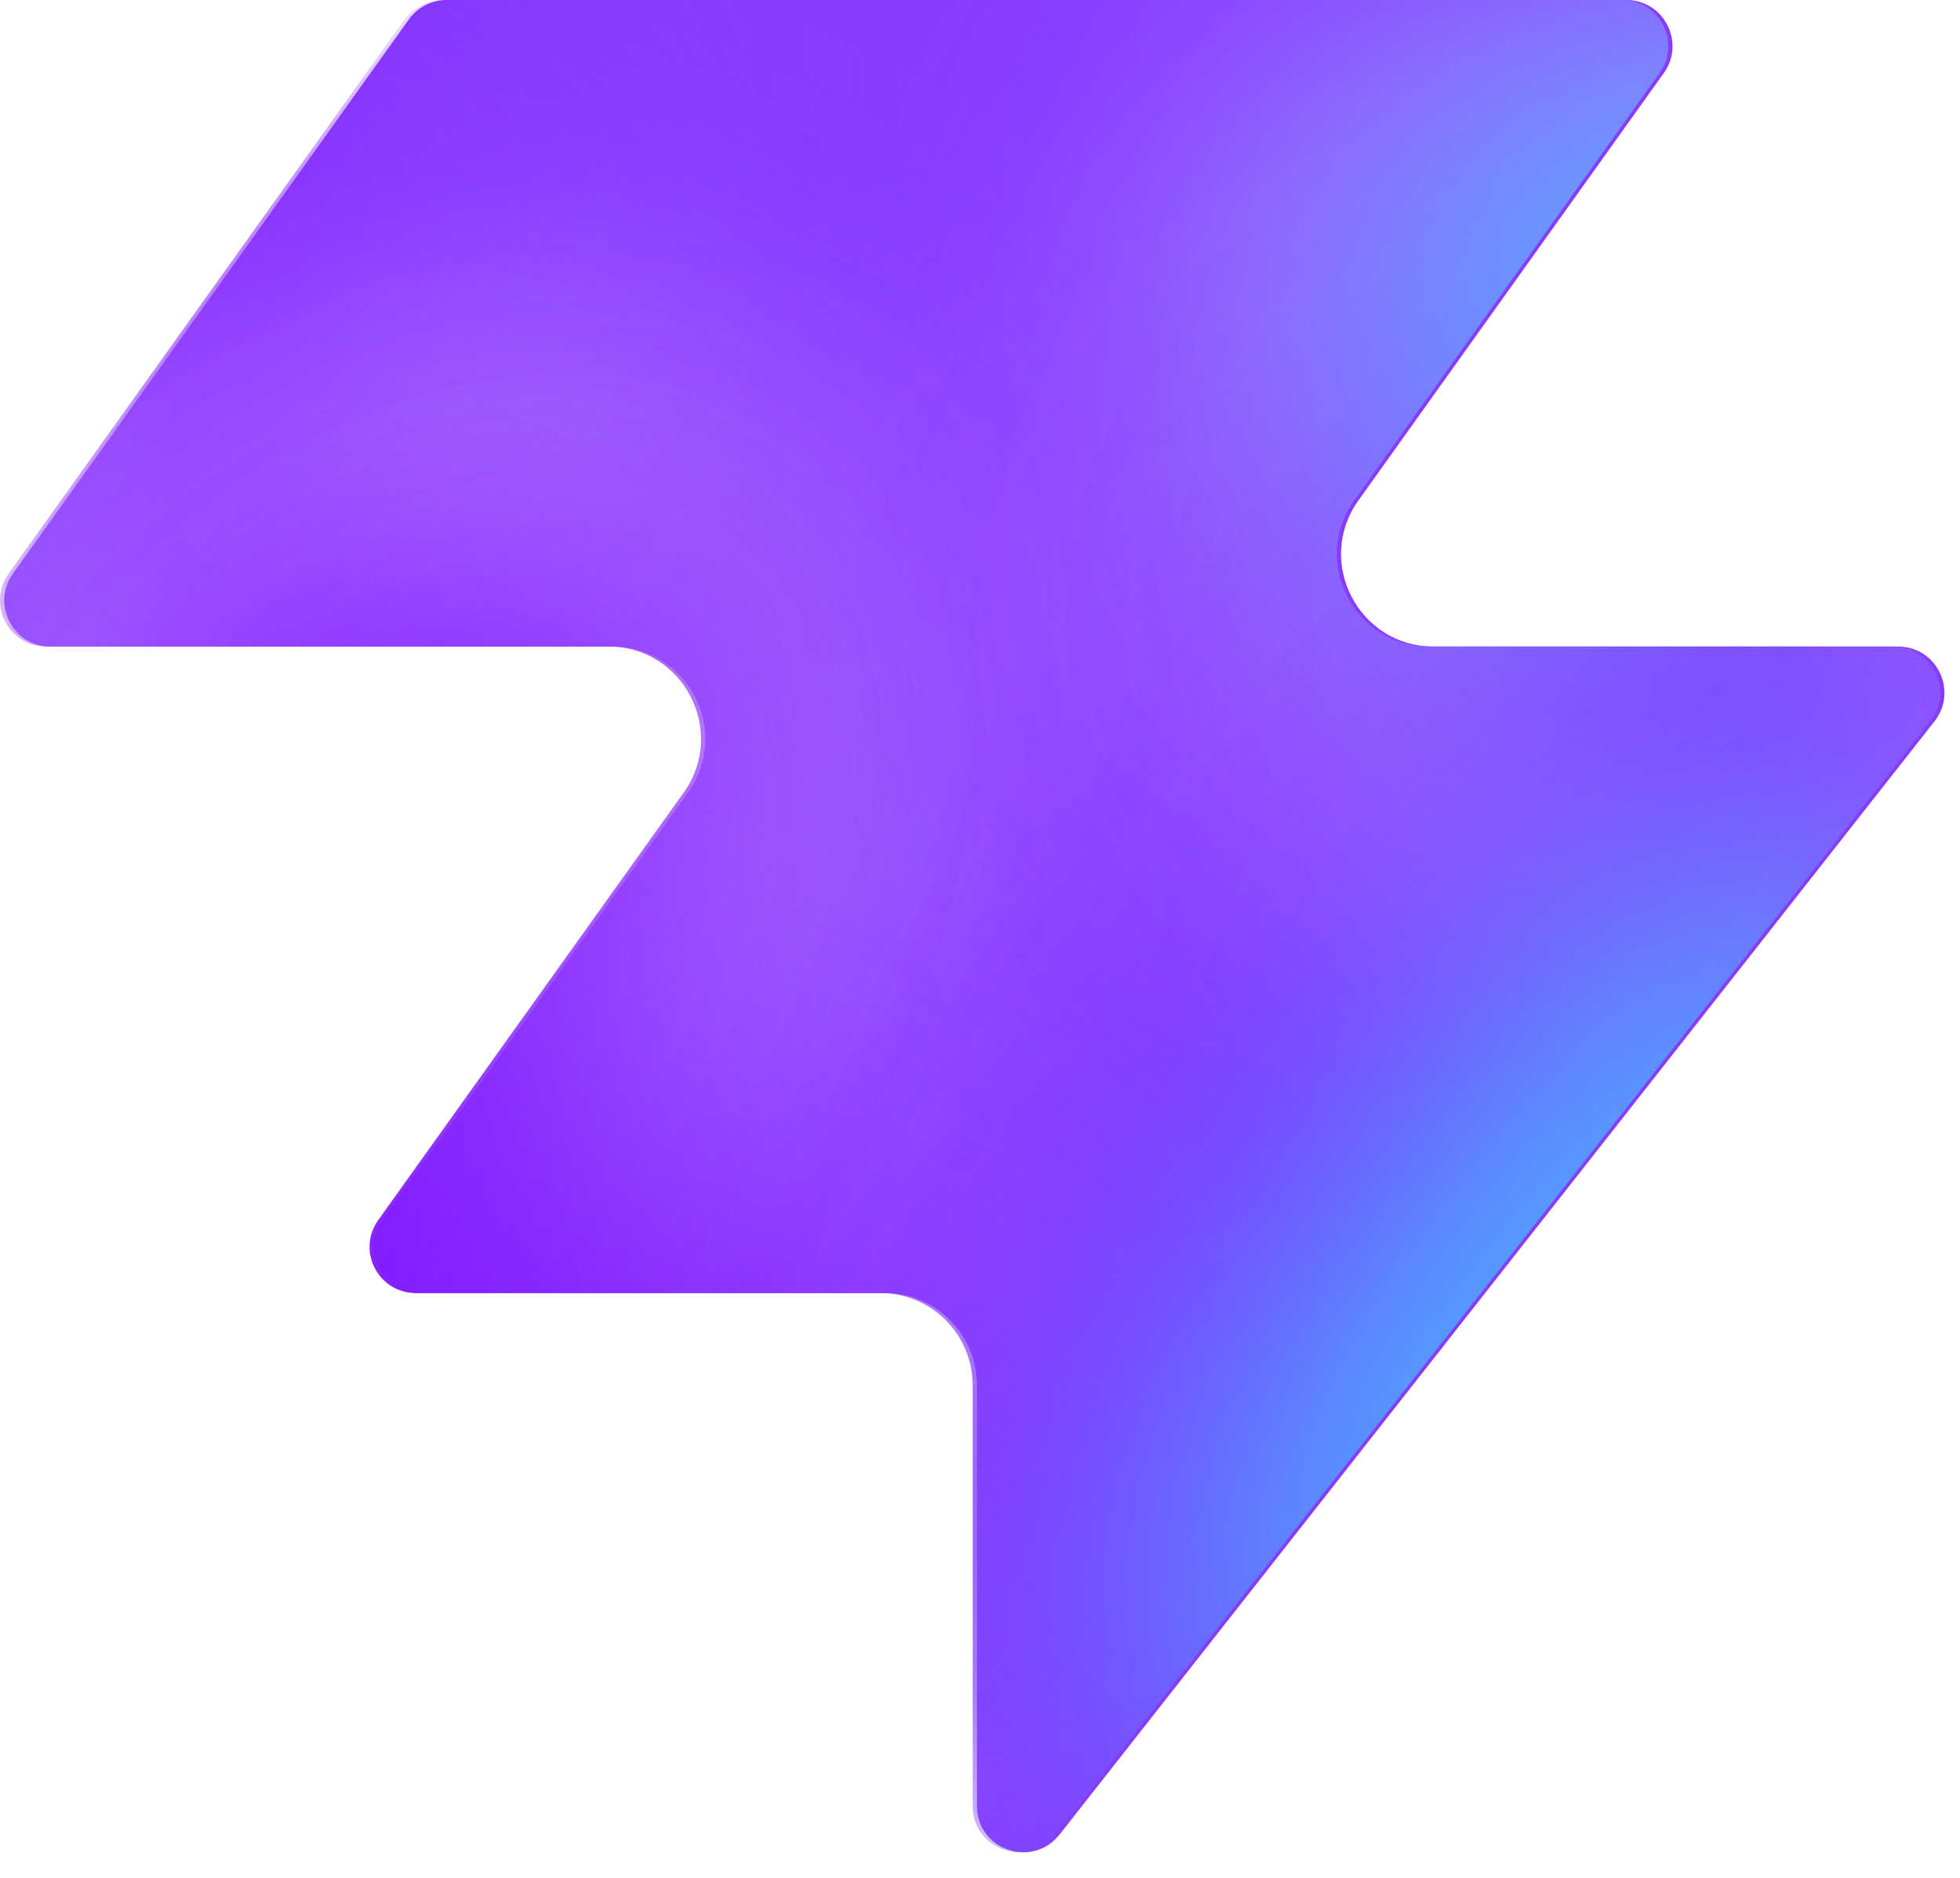
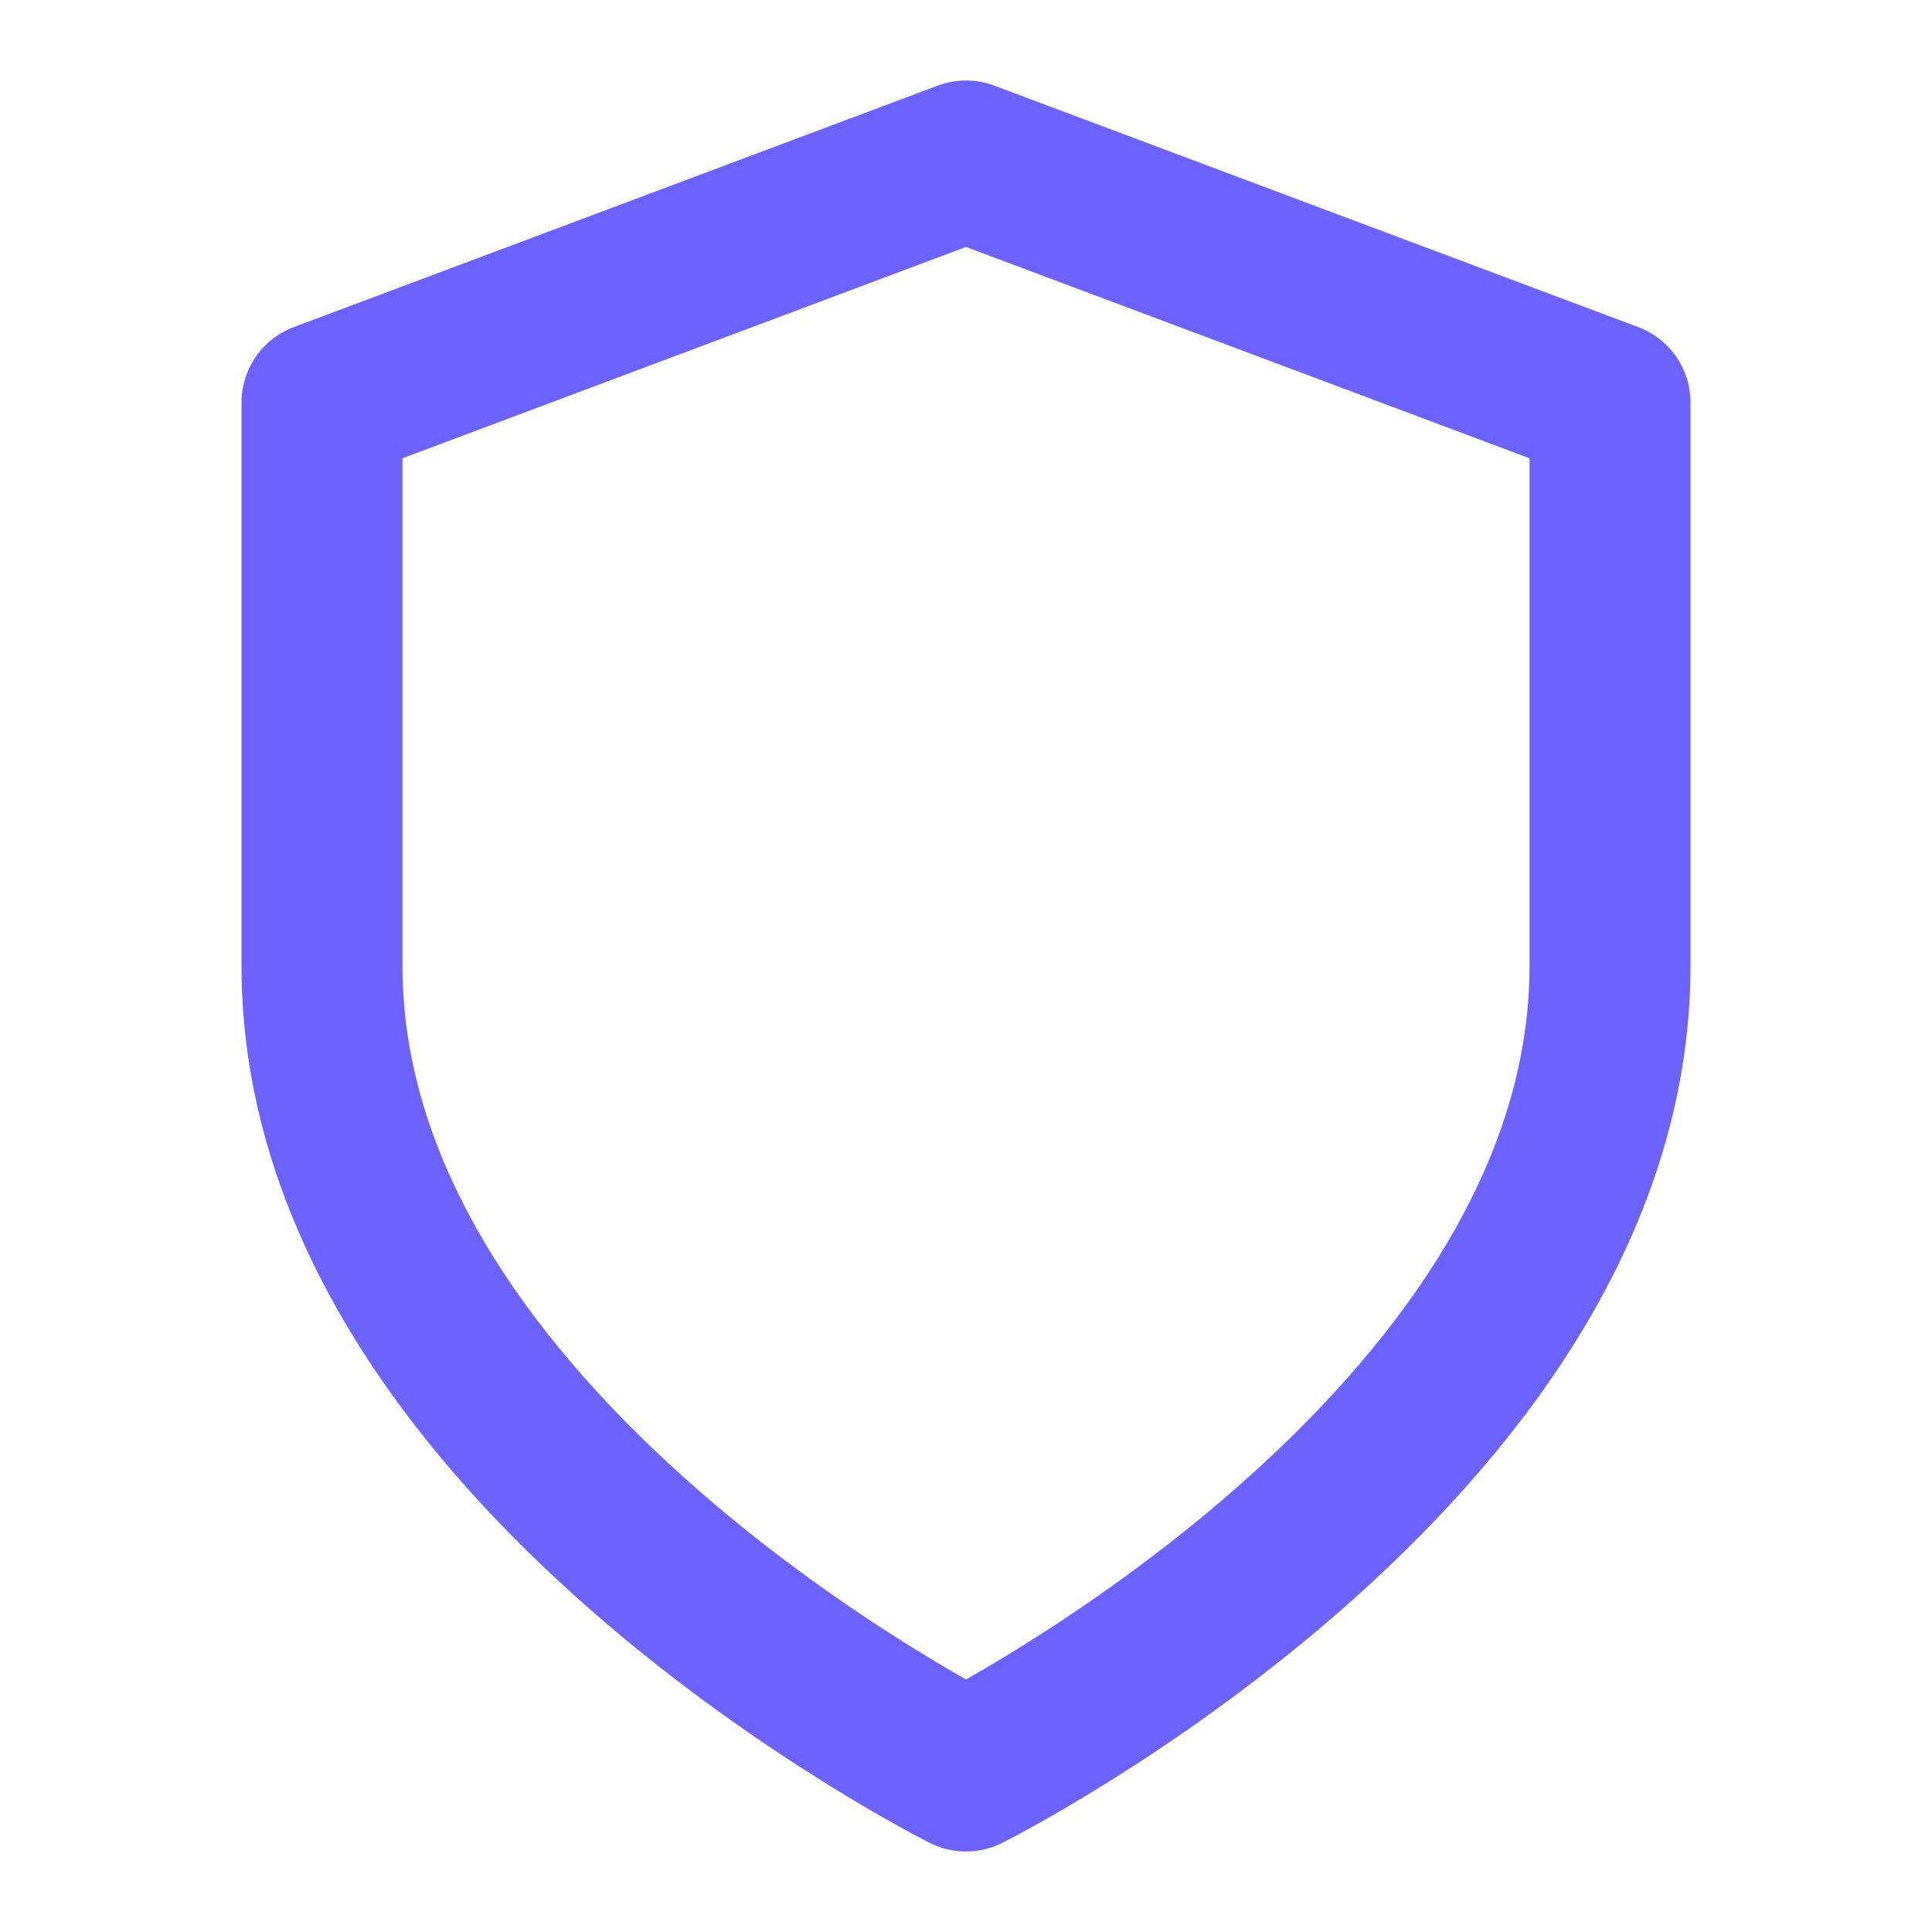
- <svg xmlns="http://www.w3.org/2000/svg" width="48" height="46" fill="none" viewBox="0 0 48 46">
-   <path fill="#863bff" d="M25.946 44.938c-.664.845-2.021.375-2.021-.698V33.937a2.26 2.26 0 0 0-2.262-2.262H10.287c-.92 0-1.456-1.04-.92-1.788l7.48-10.471c1.07-1.497 0-3.578-1.842-3.578H1.237c-.92 0-1.456-1.04-.92-1.788L10.013.474c.214-.297.556-.474.92-.474h28.894c.92 0 1.456 1.04.92 1.788l-7.48 10.471c-1.07 1.498 0 3.579 1.842 3.579h11.377c.943 0 1.473 1.088.89 1.83L25.947 44.94z" style="fill:#863bff;fill:color(display-p3 .525 .23 1);fill-opacity:1" />
-   <mask id="a" width="48" height="46" x="0" y="0" maskUnits="userSpaceOnUse" style="mask-type:alpha">
-     <path fill="#000" d="M25.842 44.938c-.664.844-2.021.375-2.021-.698V33.937a2.26 2.26 0 0 0-2.262-2.262H10.183c-.92 0-1.456-1.04-.92-1.788l7.48-10.471c1.07-1.498 0-3.579-1.842-3.579H1.133c-.92 0-1.456-1.04-.92-1.787L9.91.473c.214-.297.556-.474.92-.474h28.894c.92 0 1.456 1.04.92 1.788l-7.48 10.471c-1.07 1.498 0 3.578 1.842 3.578h11.377c.943 0 1.473 1.088.89 1.832L25.843 44.94z" style="fill:#000;fill-opacity:1" />
-   </mask>
-   <g mask="url(#a)">
-     <g filter="url(#b)">
-       <ellipse cx="5.508" cy="14.704" fill="#ede6ff" rx="5.508" ry="14.704" style="fill:#ede6ff;fill:color(display-p3 .927 .903 1);fill-opacity:1" transform="matrix(.00324 1 1 -.00324 -4.47 31.516)" />
-     </g>
-     <g filter="url(#c)">
-       <ellipse cx="10.399" cy="29.851" fill="#ede6ff" rx="10.399" ry="29.851" style="fill:#ede6ff;fill:color(display-p3 .927 .903 1);fill-opacity:1" transform="matrix(.00324 1 1 -.00324 -39.328 7.883)" />
-     </g>
-     <g filter="url(#d)">
-       <ellipse cx="5.508" cy="30.487" fill="#7e14ff" rx="5.508" ry="30.487" style="fill:#7e14ff;fill:color(display-p3 .492 .077 1);fill-opacity:1" transform="rotate(89.814 -25.913 -14.639)scale(1 -1)" />
-     </g>
-     <g filter="url(#e)">
-       <ellipse cx="5.508" cy="30.599" fill="#7e14ff" rx="5.508" ry="30.599" style="fill:#7e14ff;fill:color(display-p3 .492 .077 1);fill-opacity:1" transform="rotate(89.814 -32.644 -3.334)scale(1 -1)" />
-     </g>
-     <g filter="url(#f)">
-       <ellipse cx="5.508" cy="30.599" fill="#7e14ff" rx="5.508" ry="30.599" style="fill:#7e14ff;fill:color(display-p3 .492 .077 1);fill-opacity:1" transform="matrix(.00324 1 1 -.00324 -34.34 30.47)" />
-     </g>
-     <g filter="url(#g)">
-       <ellipse cx="14.072" cy="22.078" fill="#ede6ff" rx="14.072" ry="22.078" style="fill:#ede6ff;fill:color(display-p3 .927 .903 1);fill-opacity:1" transform="rotate(93.35 24.506 48.493)scale(-1 1)" />
-     </g>
-     <g filter="url(#h)">
-       <ellipse cx="3.47" cy="21.501" fill="#7e14ff" rx="3.47" ry="21.501" style="fill:#7e14ff;fill:color(display-p3 .492 .077 1);fill-opacity:1" transform="rotate(89.009 28.708 47.59)scale(-1 1)" />
-     </g>
-     <g filter="url(#i)">
-       <ellipse cx="3.47" cy="21.501" fill="#7e14ff" rx="3.47" ry="21.501" style="fill:#7e14ff;fill:color(display-p3 .492 .077 1);fill-opacity:1" transform="rotate(89.009 28.708 47.59)scale(-1 1)" />
-     </g>
-     <g filter="url(#j)">
-       <ellipse cx=".387" cy="8.972" fill="#7e14ff" rx="4.407" ry="29.108" style="fill:#7e14ff;fill:color(display-p3 .492 .077 1);fill-opacity:1" transform="rotate(39.51 .387 8.972)" />
-     </g>
-     <g filter="url(#k)">
-       <ellipse cx="47.523" cy="-6.092" fill="#7e14ff" rx="4.407" ry="29.108" style="fill:#7e14ff;fill:color(display-p3 .492 .077 1);fill-opacity:1" transform="rotate(37.892 47.523 -6.092)" />
-     </g>
-     <g filter="url(#l)">
-       <ellipse cx="41.412" cy="6.333" fill="#47bfff" rx="5.971" ry="9.665" style="fill:#47bfff;fill:color(display-p3 .28 .748 1);fill-opacity:1" transform="rotate(37.892 41.412 6.333)" />
-     </g>
-     <g filter="url(#m)">
-       <ellipse cx="-1.879" cy="38.332" fill="#7e14ff" rx="4.407" ry="29.108" style="fill:#7e14ff;fill:color(display-p3 .492 .077 1);fill-opacity:1" transform="rotate(37.892 -1.88 38.332)" />
-     </g>
-     <g filter="url(#n)">
-       <ellipse cx="-1.879" cy="38.332" fill="#7e14ff" rx="4.407" ry="29.108" style="fill:#7e14ff;fill:color(display-p3 .492 .077 1);fill-opacity:1" transform="rotate(37.892 -1.88 38.332)" />
-     </g>
-     <g filter="url(#o)">
-       <ellipse cx="35.651" cy="29.907" fill="#7e14ff" rx="4.407" ry="29.108" style="fill:#7e14ff;fill:color(display-p3 .492 .077 1);fill-opacity:1" transform="rotate(37.892 35.651 29.907)" />
-     </g>
-     <g filter="url(#p)">
-       <ellipse cx="38.418" cy="32.4" fill="#47bfff" rx="5.971" ry="15.297" style="fill:#47bfff;fill:color(display-p3 .28 .748 1);fill-opacity:1" transform="rotate(37.892 38.418 32.4)" />
-     </g>
-   </g>
-   <defs>
-     <filter id="b" width="60.045" height="41.654" x="-19.77" y="16.149" color-interpolation-filters="sRGB" filterUnits="userSpaceOnUse">
-       <feFlood flood-opacity="0" result="BackgroundImageFix" />
-       <feBlend in="SourceGraphic" in2="BackgroundImageFix" result="shape" />
-       <feGaussianBlur result="effect1_foregroundBlur_2002_17158" stdDeviation="7.659" />
-     </filter>
-     <filter id="c" width="90.34" height="51.437" x="-54.613" y="-7.533" color-interpolation-filters="sRGB" filterUnits="userSpaceOnUse">
-       <feFlood flood-opacity="0" result="BackgroundImageFix" />
-       <feBlend in="SourceGraphic" in2="BackgroundImageFix" result="shape" />
-       <feGaussianBlur result="effect1_foregroundBlur_2002_17158" stdDeviation="7.659" />
-     </filter>
-     <filter id="d" width="79.355" height="29.4" x="-49.64" y="2.03" color-interpolation-filters="sRGB" filterUnits="userSpaceOnUse">
-       <feFlood flood-opacity="0" result="BackgroundImageFix" />
-       <feBlend in="SourceGraphic" in2="BackgroundImageFix" result="shape" />
-       <feGaussianBlur result="effect1_foregroundBlur_2002_17158" stdDeviation="4.596" />
-     </filter>
-     <filter id="e" width="79.579" height="29.4" x="-45.045" y="20.029" color-interpolation-filters="sRGB" filterUnits="userSpaceOnUse">
-       <feFlood flood-opacity="0" result="BackgroundImageFix" />
-       <feBlend in="SourceGraphic" in2="BackgroundImageFix" result="shape" />
-       <feGaussianBlur result="effect1_foregroundBlur_2002_17158" stdDeviation="4.596" />
-     </filter>
-     <filter id="f" width="79.579" height="29.4" x="-43.513" y="21.178" color-interpolation-filters="sRGB" filterUnits="userSpaceOnUse">
-       <feFlood flood-opacity="0" result="BackgroundImageFix" />
-       <feBlend in="SourceGraphic" in2="BackgroundImageFix" result="shape" />
-       <feGaussianBlur result="effect1_foregroundBlur_2002_17158" stdDeviation="4.596" />
-     </filter>
-     <filter id="g" width="74.749" height="58.852" x="15.756" y="-17.901" color-interpolation-filters="sRGB" filterUnits="userSpaceOnUse">
-       <feFlood flood-opacity="0" result="BackgroundImageFix" />
-       <feBlend in="SourceGraphic" in2="BackgroundImageFix" result="shape" />
-       <feGaussianBlur result="effect1_foregroundBlur_2002_17158" stdDeviation="7.659" />
-     </filter>
-     <filter id="h" width="61.377" height="25.362" x="23.548" y="2.284" color-interpolation-filters="sRGB" filterUnits="userSpaceOnUse">
-       <feFlood flood-opacity="0" result="BackgroundImageFix" />
-       <feBlend in="SourceGraphic" in2="BackgroundImageFix" result="shape" />
-       <feGaussianBlur result="effect1_foregroundBlur_2002_17158" stdDeviation="4.596" />
-     </filter>
-     <filter id="i" width="61.377" height="25.362" x="23.548" y="2.284" color-interpolation-filters="sRGB" filterUnits="userSpaceOnUse">
-       <feFlood flood-opacity="0" result="BackgroundImageFix" />
-       <feBlend in="SourceGraphic" in2="BackgroundImageFix" result="shape" />
-       <feGaussianBlur result="effect1_foregroundBlur_2002_17158" stdDeviation="4.596" />
-     </filter>
-     <filter id="j" width="56.045" height="63.649" x="-27.636" y="-22.853" color-interpolation-filters="sRGB" filterUnits="userSpaceOnUse">
-       <feFlood flood-opacity="0" result="BackgroundImageFix" />
-       <feBlend in="SourceGraphic" in2="BackgroundImageFix" result="shape" />
-       <feGaussianBlur result="effect1_foregroundBlur_2002_17158" stdDeviation="4.596" />
-     </filter>
-     <filter id="k" width="54.814" height="64.646" x="20.116" y="-38.415" color-interpolation-filters="sRGB" filterUnits="userSpaceOnUse">
-       <feFlood flood-opacity="0" result="BackgroundImageFix" />
-       <feBlend in="SourceGraphic" in2="BackgroundImageFix" result="shape" />
-       <feGaussianBlur result="effect1_foregroundBlur_2002_17158" stdDeviation="4.596" />
-     </filter>
-     <filter id="l" width="33.541" height="35.313" x="24.641" y="-11.323" color-interpolation-filters="sRGB" filterUnits="userSpaceOnUse">
-       <feFlood flood-opacity="0" result="BackgroundImageFix" />
-       <feBlend in="SourceGraphic" in2="BackgroundImageFix" result="shape" />
-       <feGaussianBlur result="effect1_foregroundBlur_2002_17158" stdDeviation="4.596" />
-     </filter>
-     <filter id="m" width="54.814" height="64.646" x="-29.286" y="6.009" color-interpolation-filters="sRGB" filterUnits="userSpaceOnUse">
-       <feFlood flood-opacity="0" result="BackgroundImageFix" />
-       <feBlend in="SourceGraphic" in2="BackgroundImageFix" result="shape" />
-       <feGaussianBlur result="effect1_foregroundBlur_2002_17158" stdDeviation="4.596" />
-     </filter>
-     <filter id="n" width="54.814" height="64.646" x="-29.286" y="6.009" color-interpolation-filters="sRGB" filterUnits="userSpaceOnUse">
-       <feFlood flood-opacity="0" result="BackgroundImageFix" />
-       <feBlend in="SourceGraphic" in2="BackgroundImageFix" result="shape" />
-       <feGaussianBlur result="effect1_foregroundBlur_2002_17158" stdDeviation="4.596" />
-     </filter>
-     <filter id="o" width="54.814" height="64.646" x="8.244" y="-2.416" color-interpolation-filters="sRGB" filterUnits="userSpaceOnUse">
-       <feFlood flood-opacity="0" result="BackgroundImageFix" />
-       <feBlend in="SourceGraphic" in2="BackgroundImageFix" result="shape" />
-       <feGaussianBlur result="effect1_foregroundBlur_2002_17158" stdDeviation="4.596" />
-     </filter>
-     <filter id="p" width="39.409" height="43.623" x="18.713" y="10.588" color-interpolation-filters="sRGB" filterUnits="userSpaceOnUse">
-       <feFlood flood-opacity="0" result="BackgroundImageFix" />
-       <feBlend in="SourceGraphic" in2="BackgroundImageFix" result="shape" />
-       <feGaussianBlur result="effect1_foregroundBlur_2002_17158" stdDeviation="4.596" />
-     </filter>
-   </defs>
+ <svg xmlns="http://www.w3.org/2000/svg" viewBox="0 0 24 24" fill="none" stroke="#6c63ff" stroke-width="2" stroke-linecap="round" stroke-linejoin="round">
+   <path d="M12 22s8-4 8-10V5l-8-3-8 3v7c0 6 8 10 8 10z" />
</svg>
